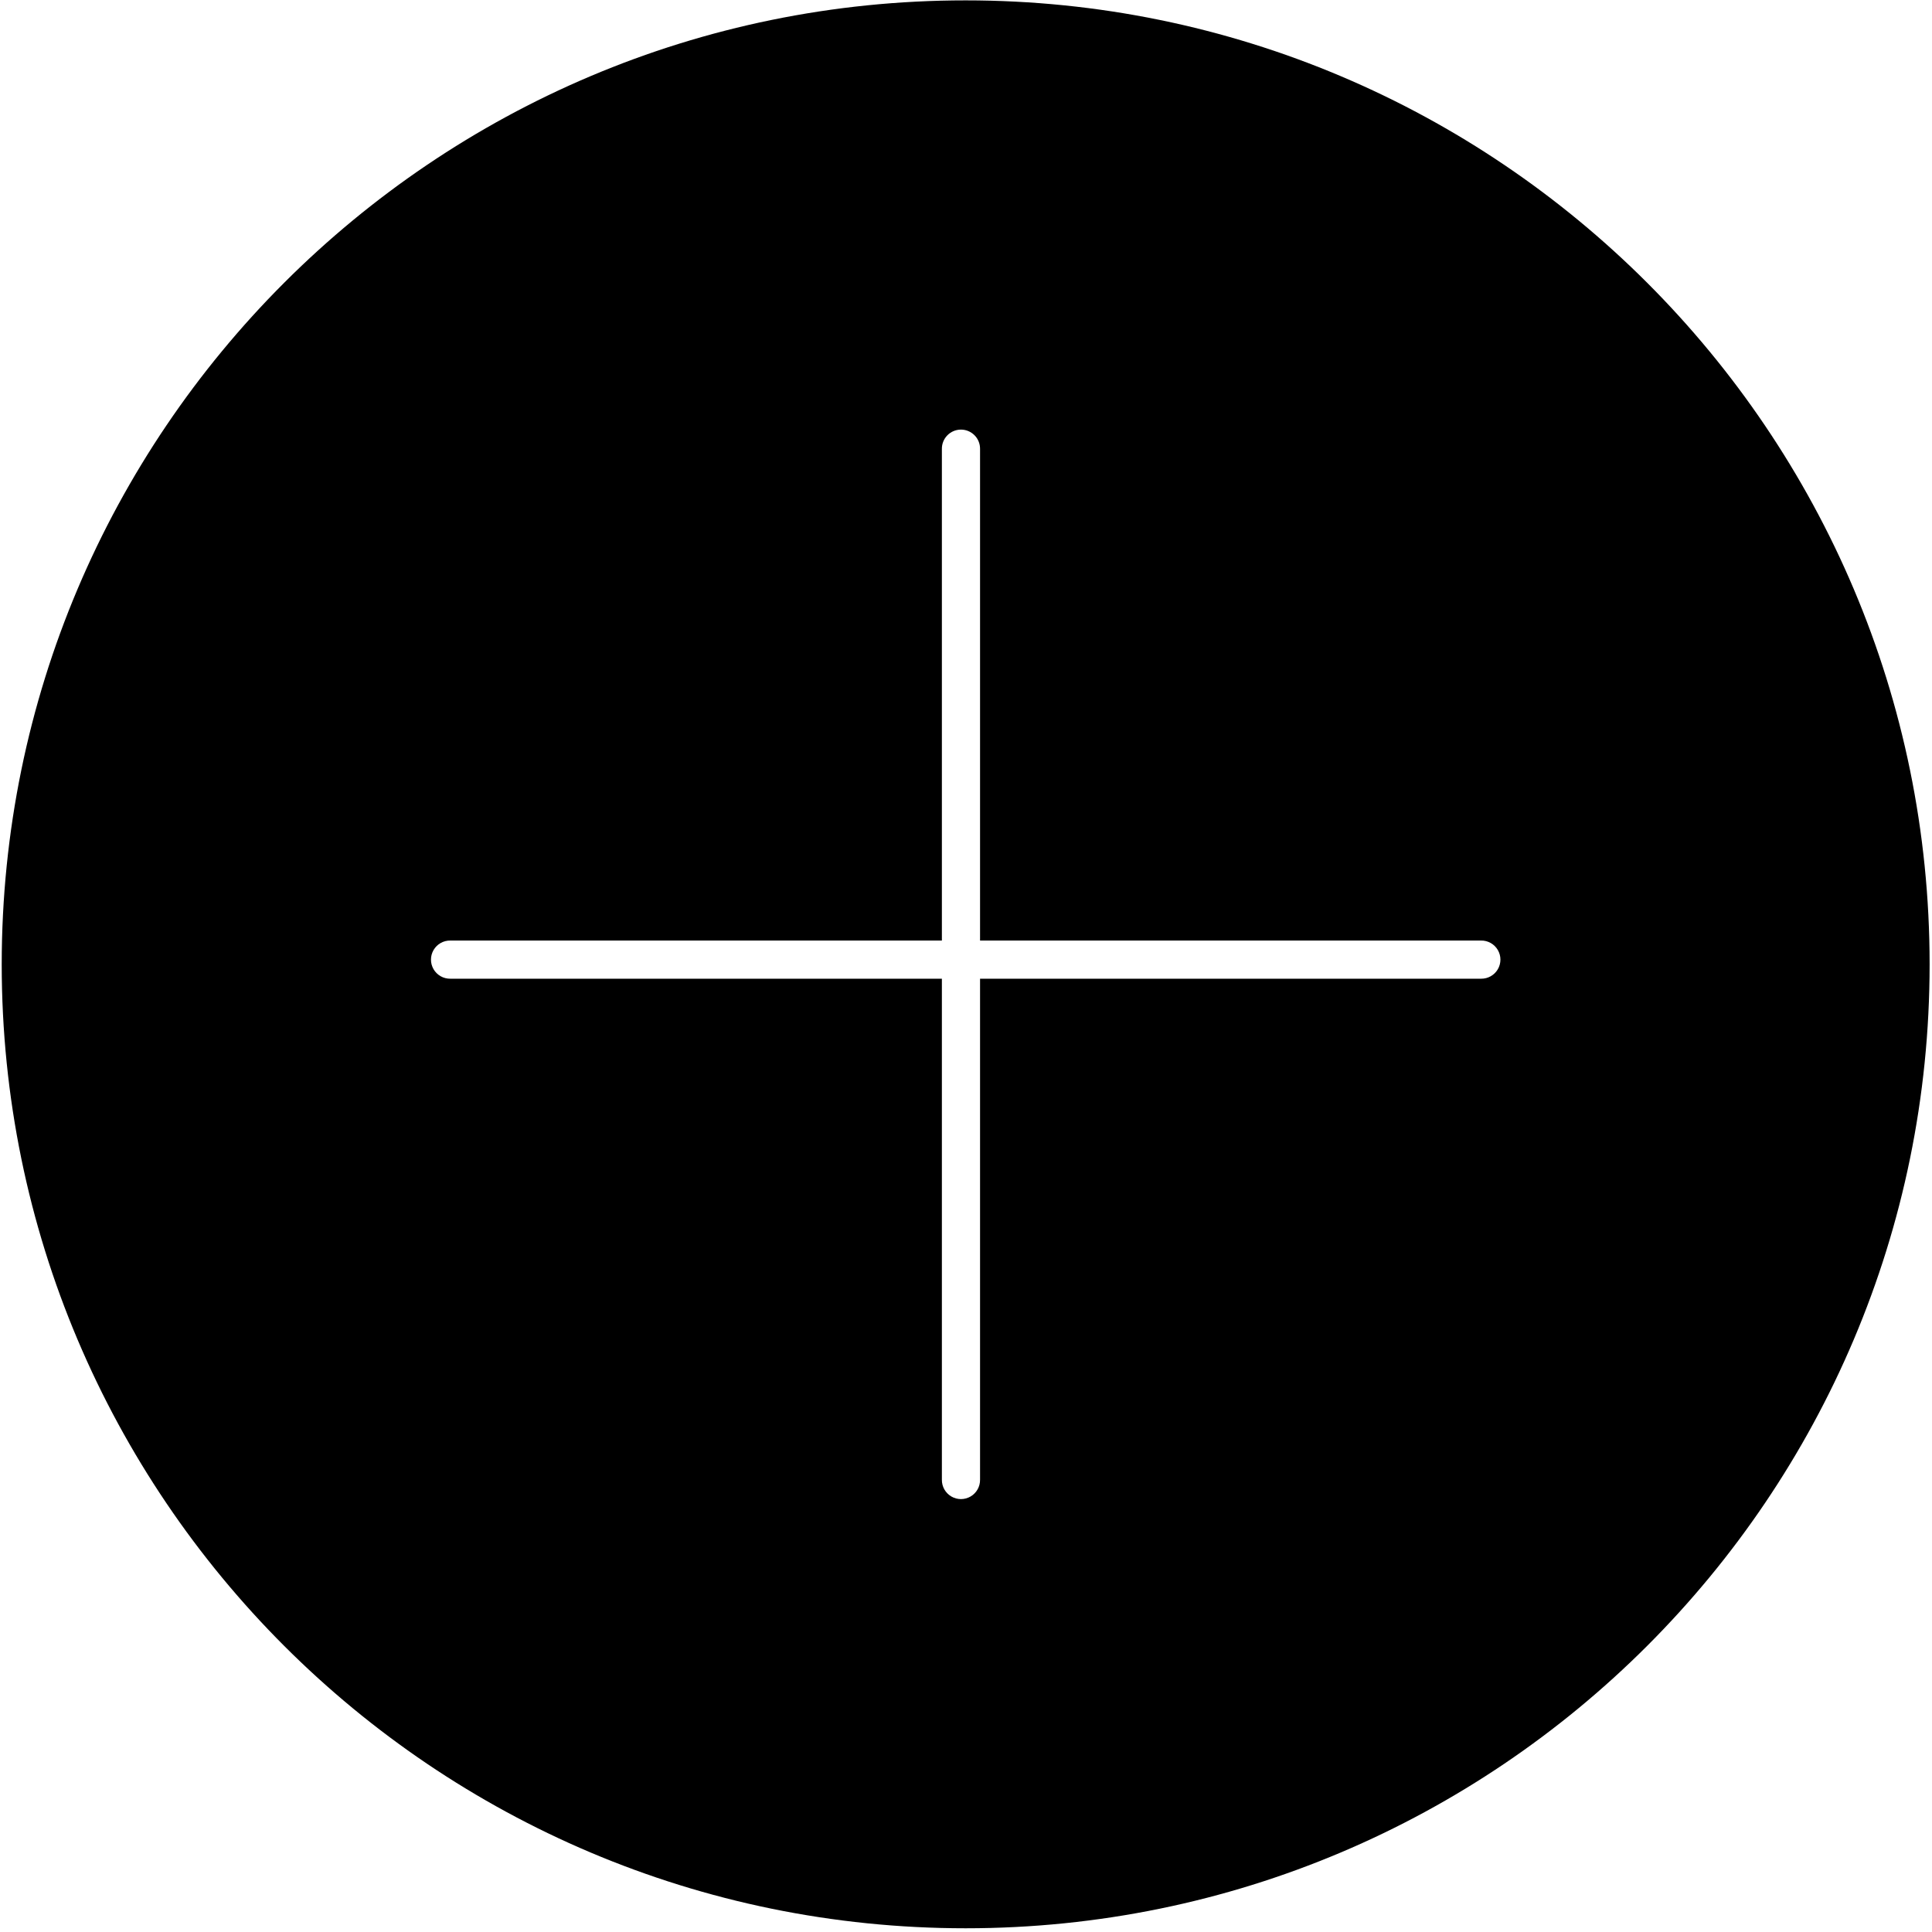
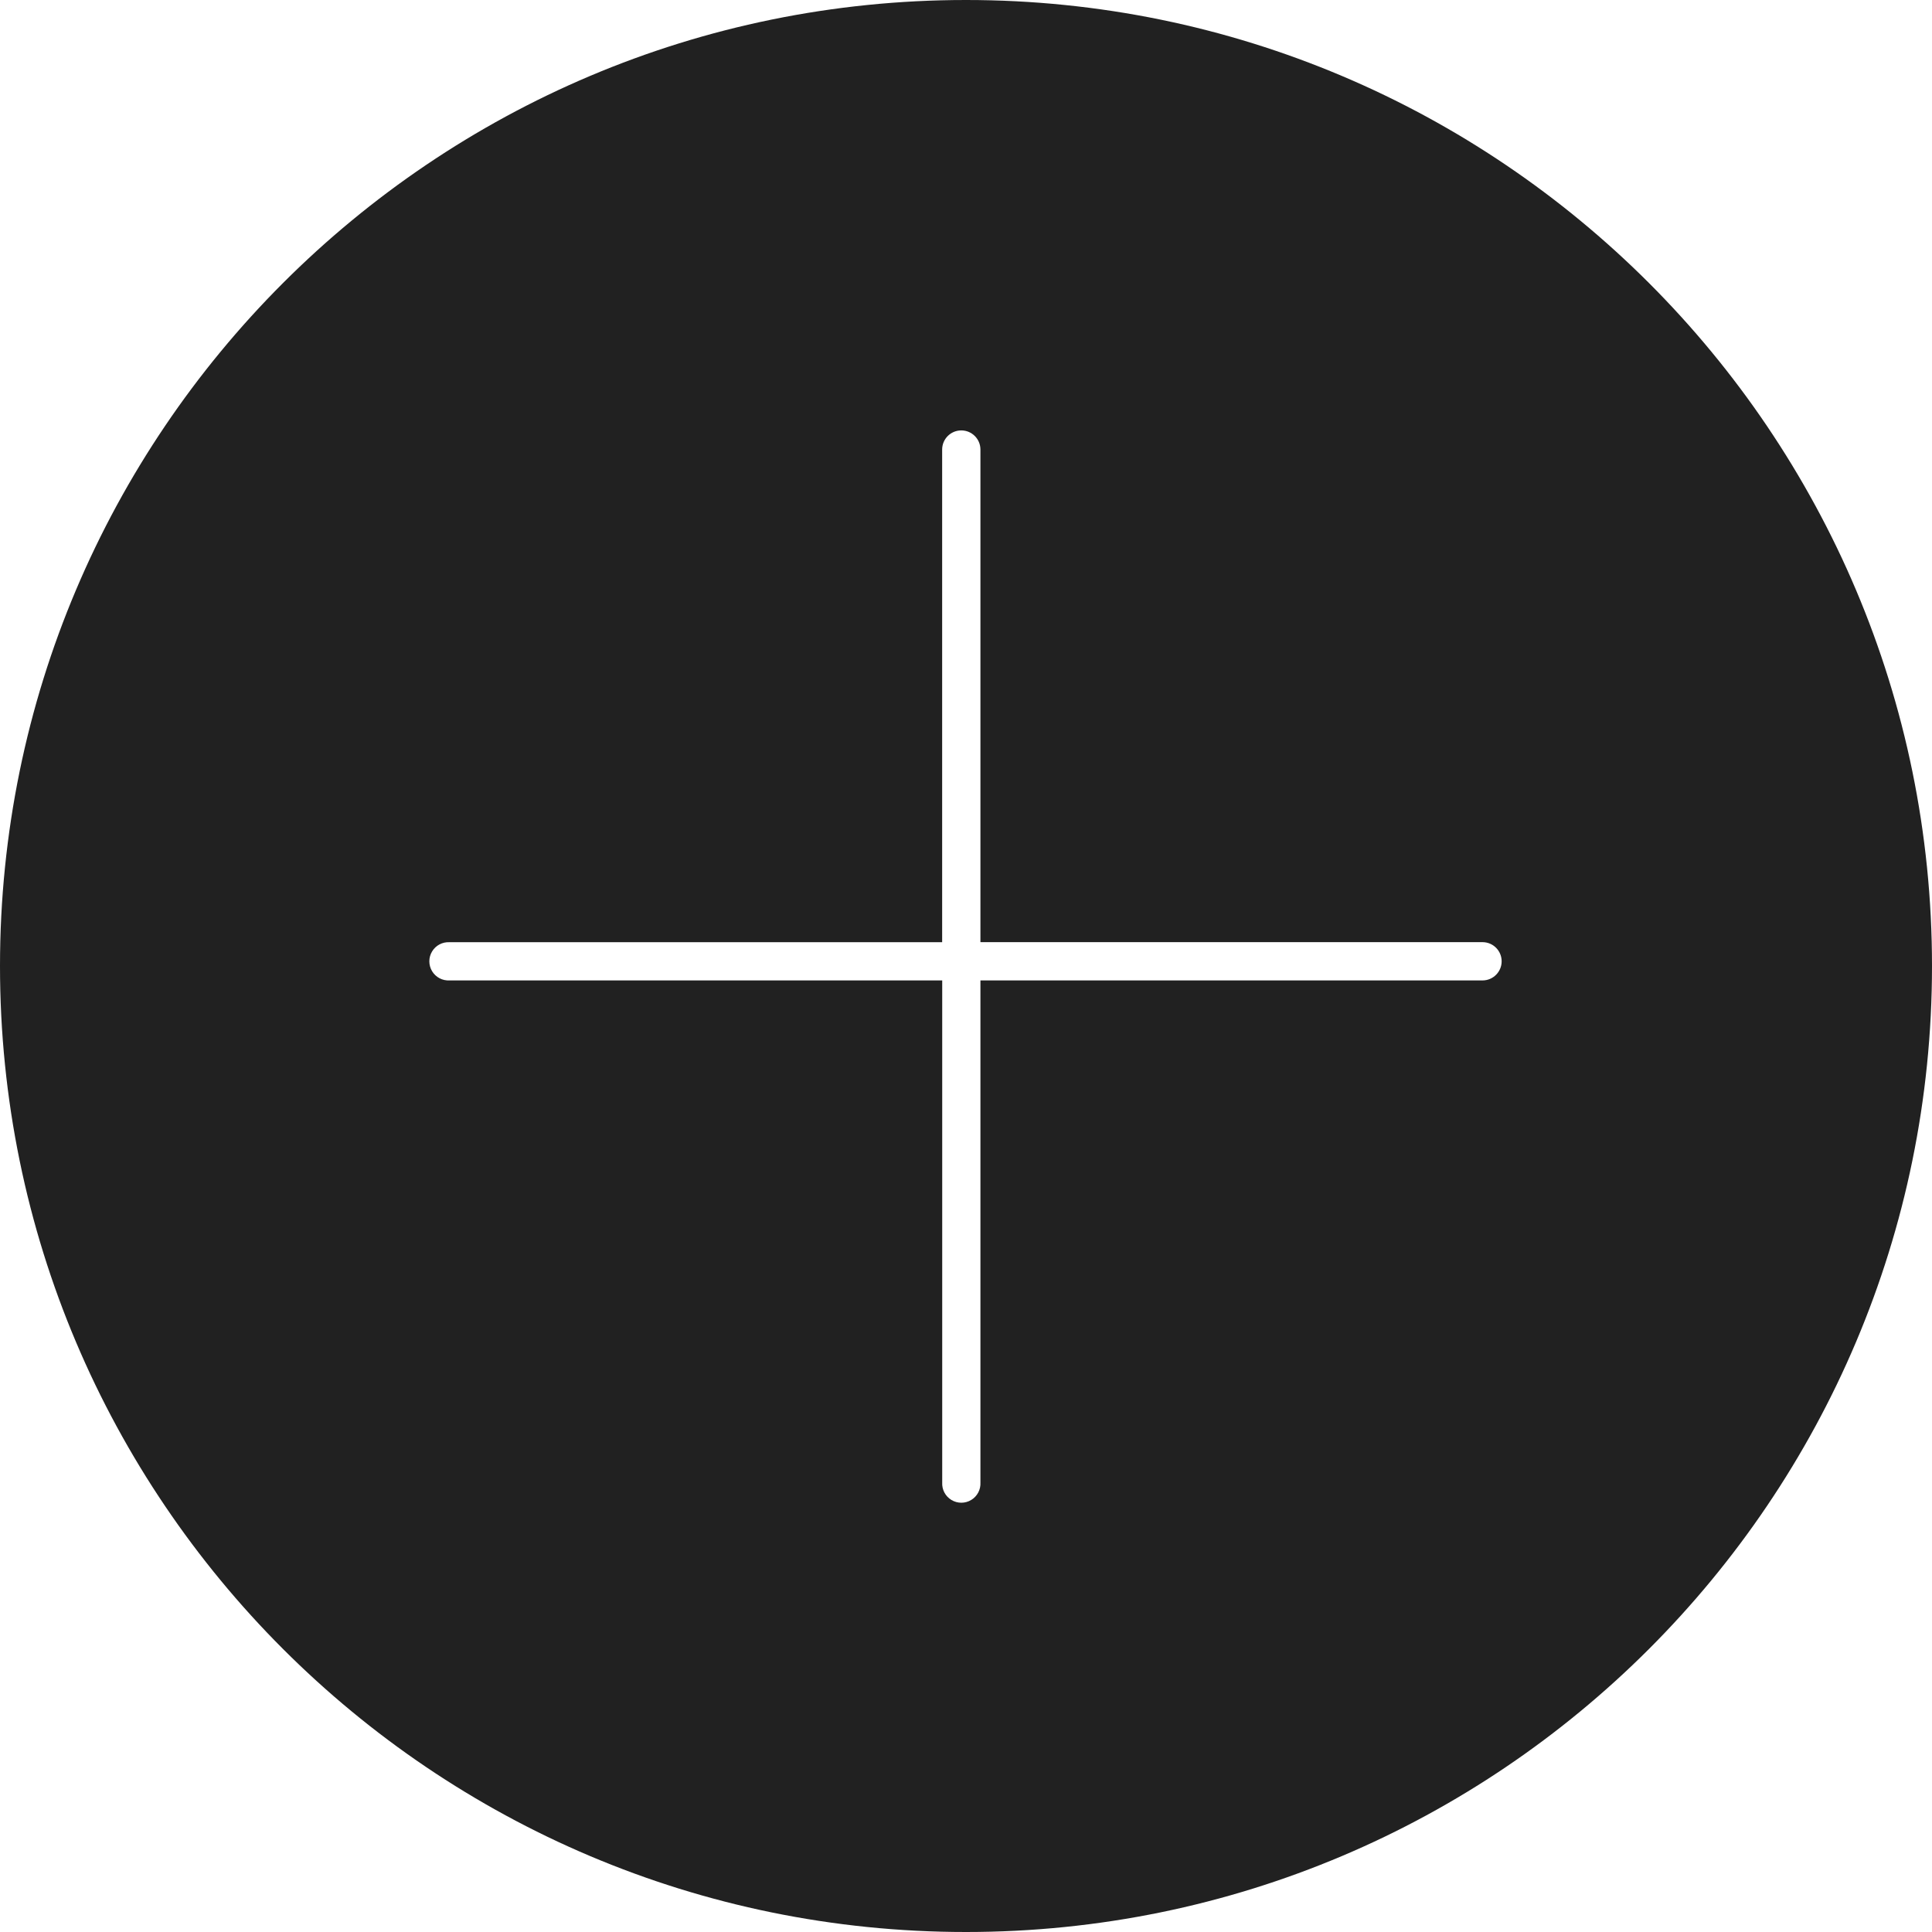
- <svg xmlns="http://www.w3.org/2000/svg" width="489px" height="489px" viewBox="0 0 489 489" version="1.1">
-   <defs />
-   <g id="Page-1" stroke="none" stroke-width="1" fill="none" fill-rule="evenodd">
-     <g id="add-new-circle-filled" fill-rule="nonzero" fill="#000000">
-       <path d="M248.057,238.057 L248.057,113.642 C248.077,112.334 247.567,111.075 246.642,110.15 C245.718,109.226 244.458,108.715 243.151,108.736 C241.87,108.756 240.649,109.284 239.758,110.204 C238.866,111.124 238.376,112.36 238.396,113.642 L238.396,238.057 L113.981,238.057 C112.239,238.032 110.619,238.947 109.741,240.452 C108.863,241.956 108.863,243.817 109.741,245.322 C110.619,246.826 112.239,247.742 113.981,247.717 L238.396,247.717 L238.396,374.528 C238.372,376.27 239.287,377.891 240.791,378.769 C242.296,379.647 244.157,379.647 245.661,378.769 C247.166,377.891 248.081,376.27 248.057,374.528 L248.057,247.717 L374.868,247.717 C376.61,247.742 378.23,246.826 379.108,245.322 C379.986,243.817 379.986,241.956 379.108,240.452 C378.23,238.947 376.61,238.032 374.868,238.057 L248.057,238.057 Z M244.415,0.094 C379.105,0.094 488.396,109.386 488.396,244.075 C488.396,378.765 379.105,488.057 244.415,488.057 C109.725,488.057 0.434,378.765 0.434,244.075 C0.434,109.386 109.725,0.094 244.415,0.094 Z" id="Combined-Shape" />
+ <svg xmlns="http://www.w3.org/2000/svg" width="32" height="32" viewBox="0 0 32 32">
+   <g fill="#212121" class="nc-icon-wrapper">
+     <g fill="#212121">
+       <path transform="scale(1,-1) translate(0,-32)" d="M 16.239 16.395 V 24.554 A 0.317 0.317 0 1 1 15.605 24.554 V 16.394 H 7.446 A 0.317 0.317 0 1 1 7.446 15.761 H 15.606 V 7.445 A 0.317 0.317 0 1 1 16.239 7.445 V 15.761 H 24.555 A 0.317 0.317 0 1 1 24.555 16.395 H 16.239 z M 16 32 C 24.833 32 32 24.833 32 16 S 24.833 0 16 0 S 0 7.167 0 16 S 7.167 32 16 32 z" />
    </g>
  </g>
</svg>
